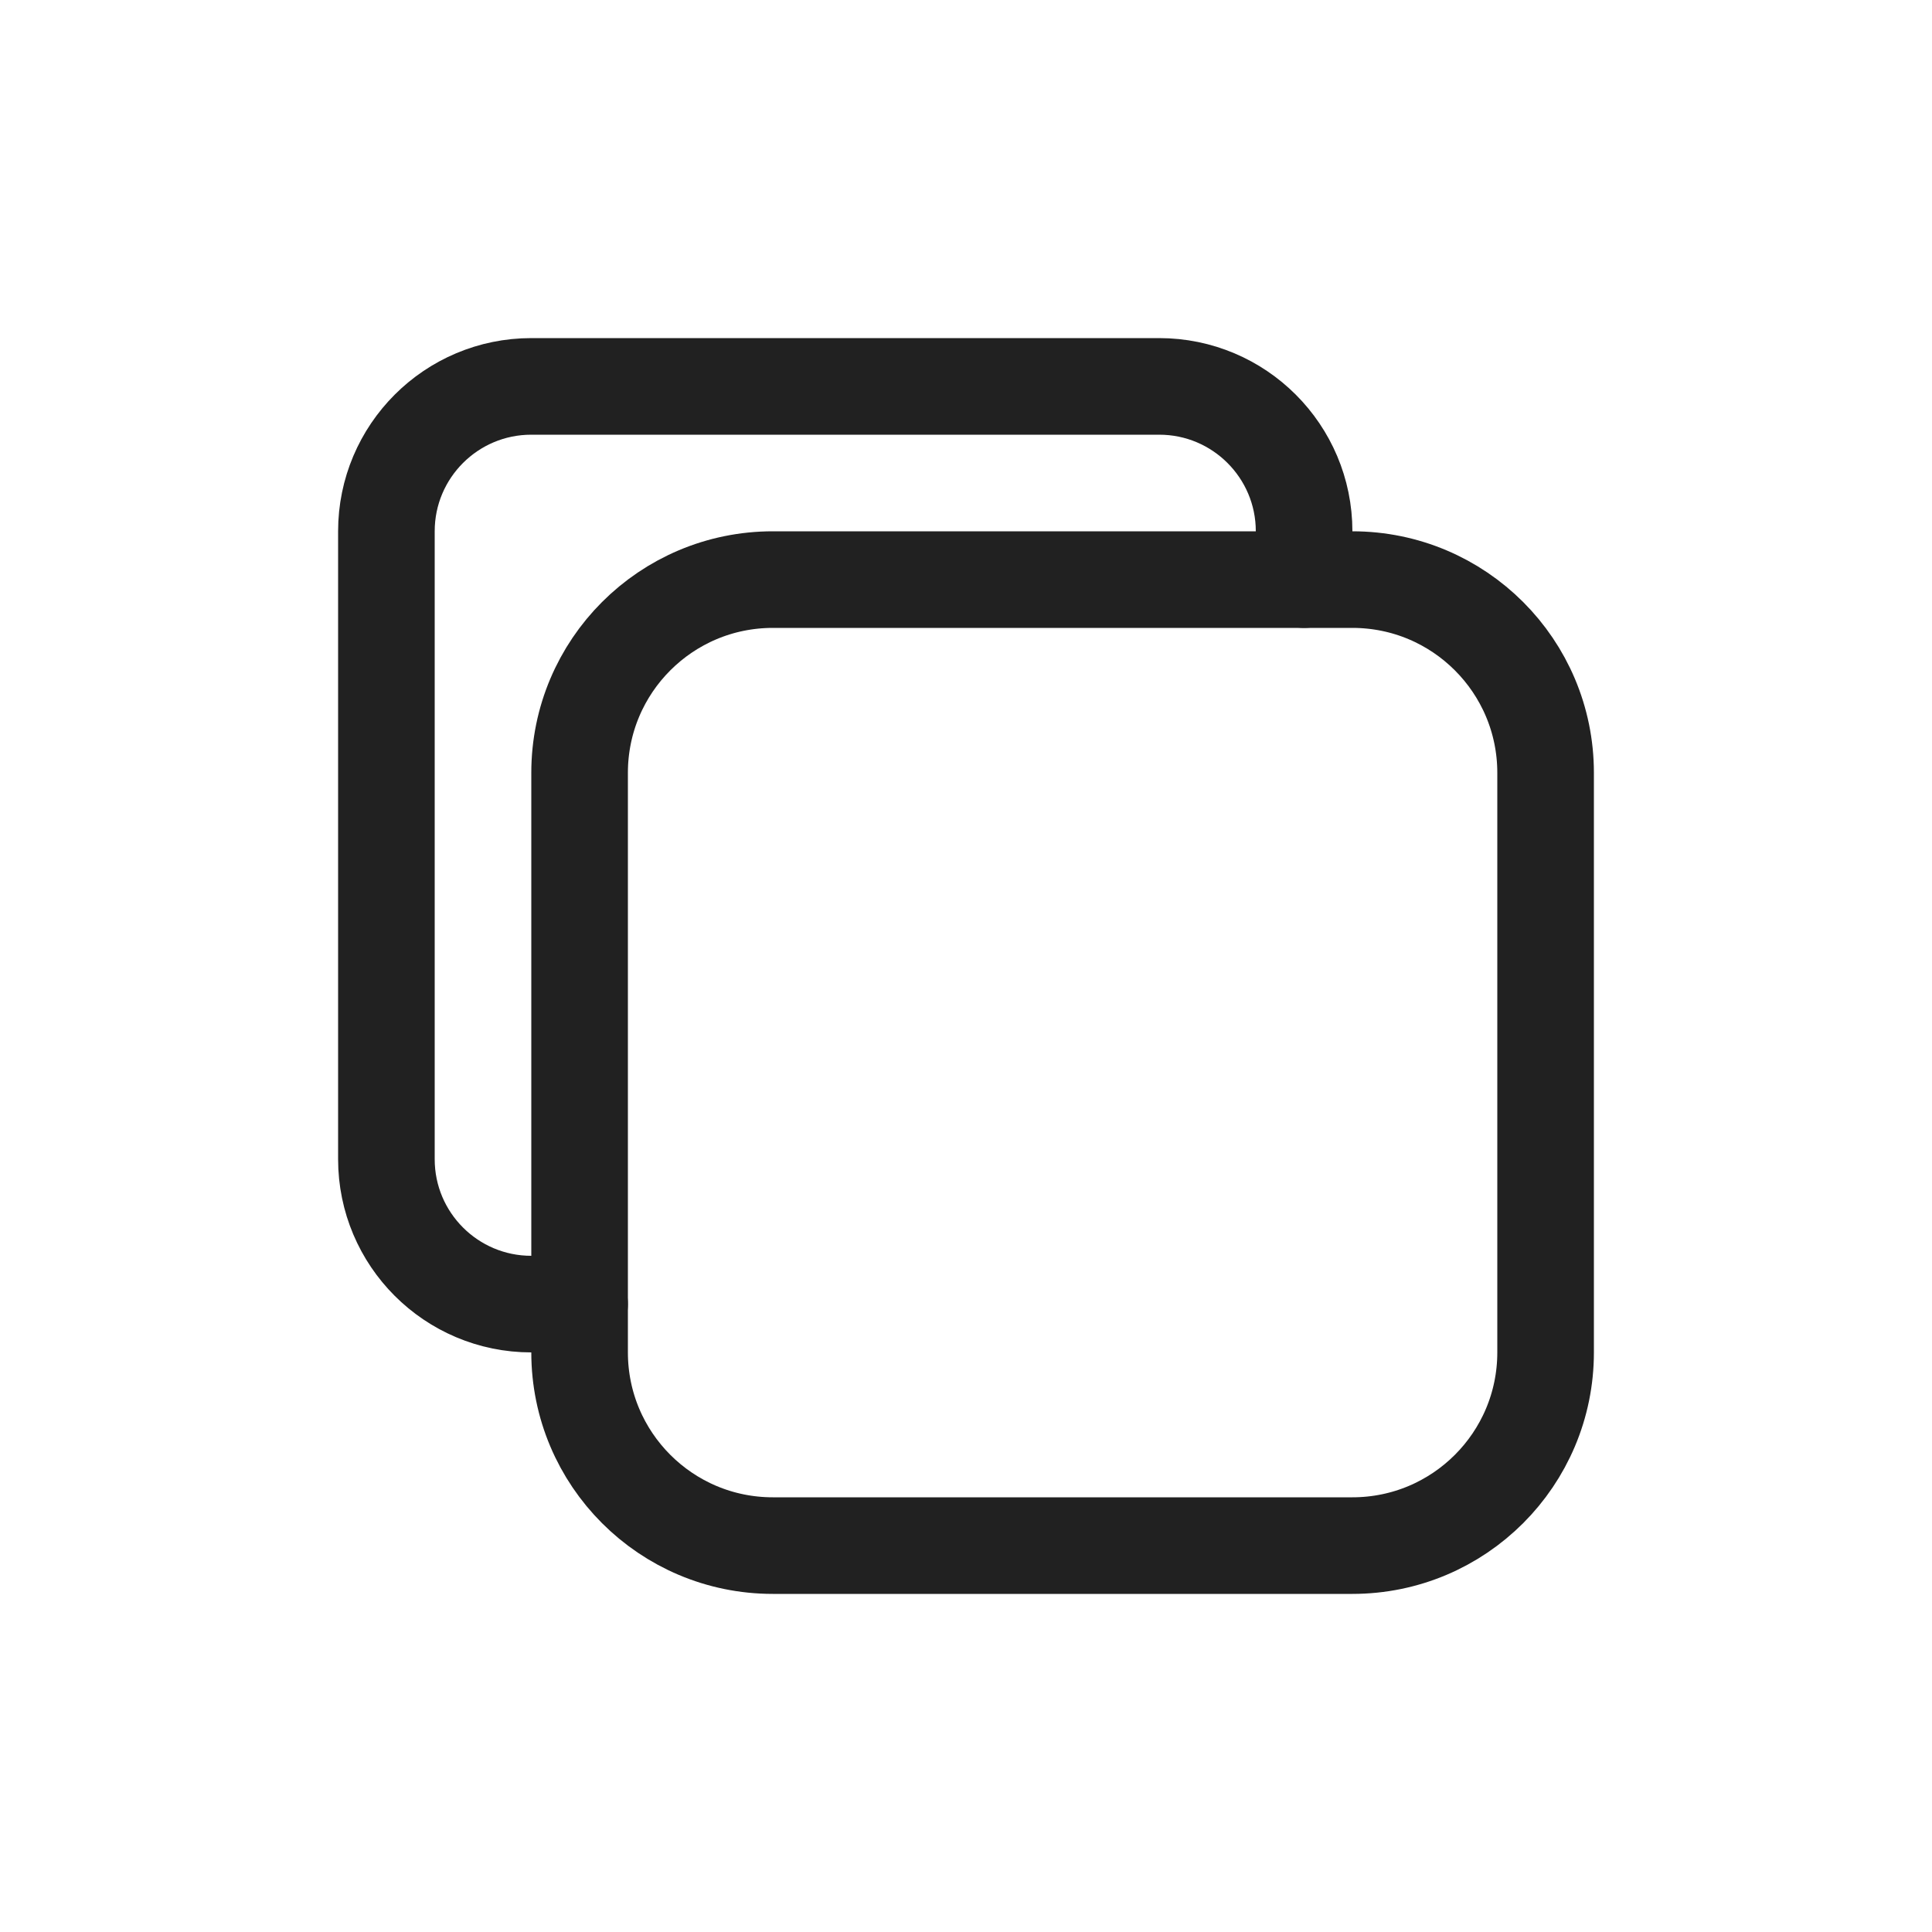
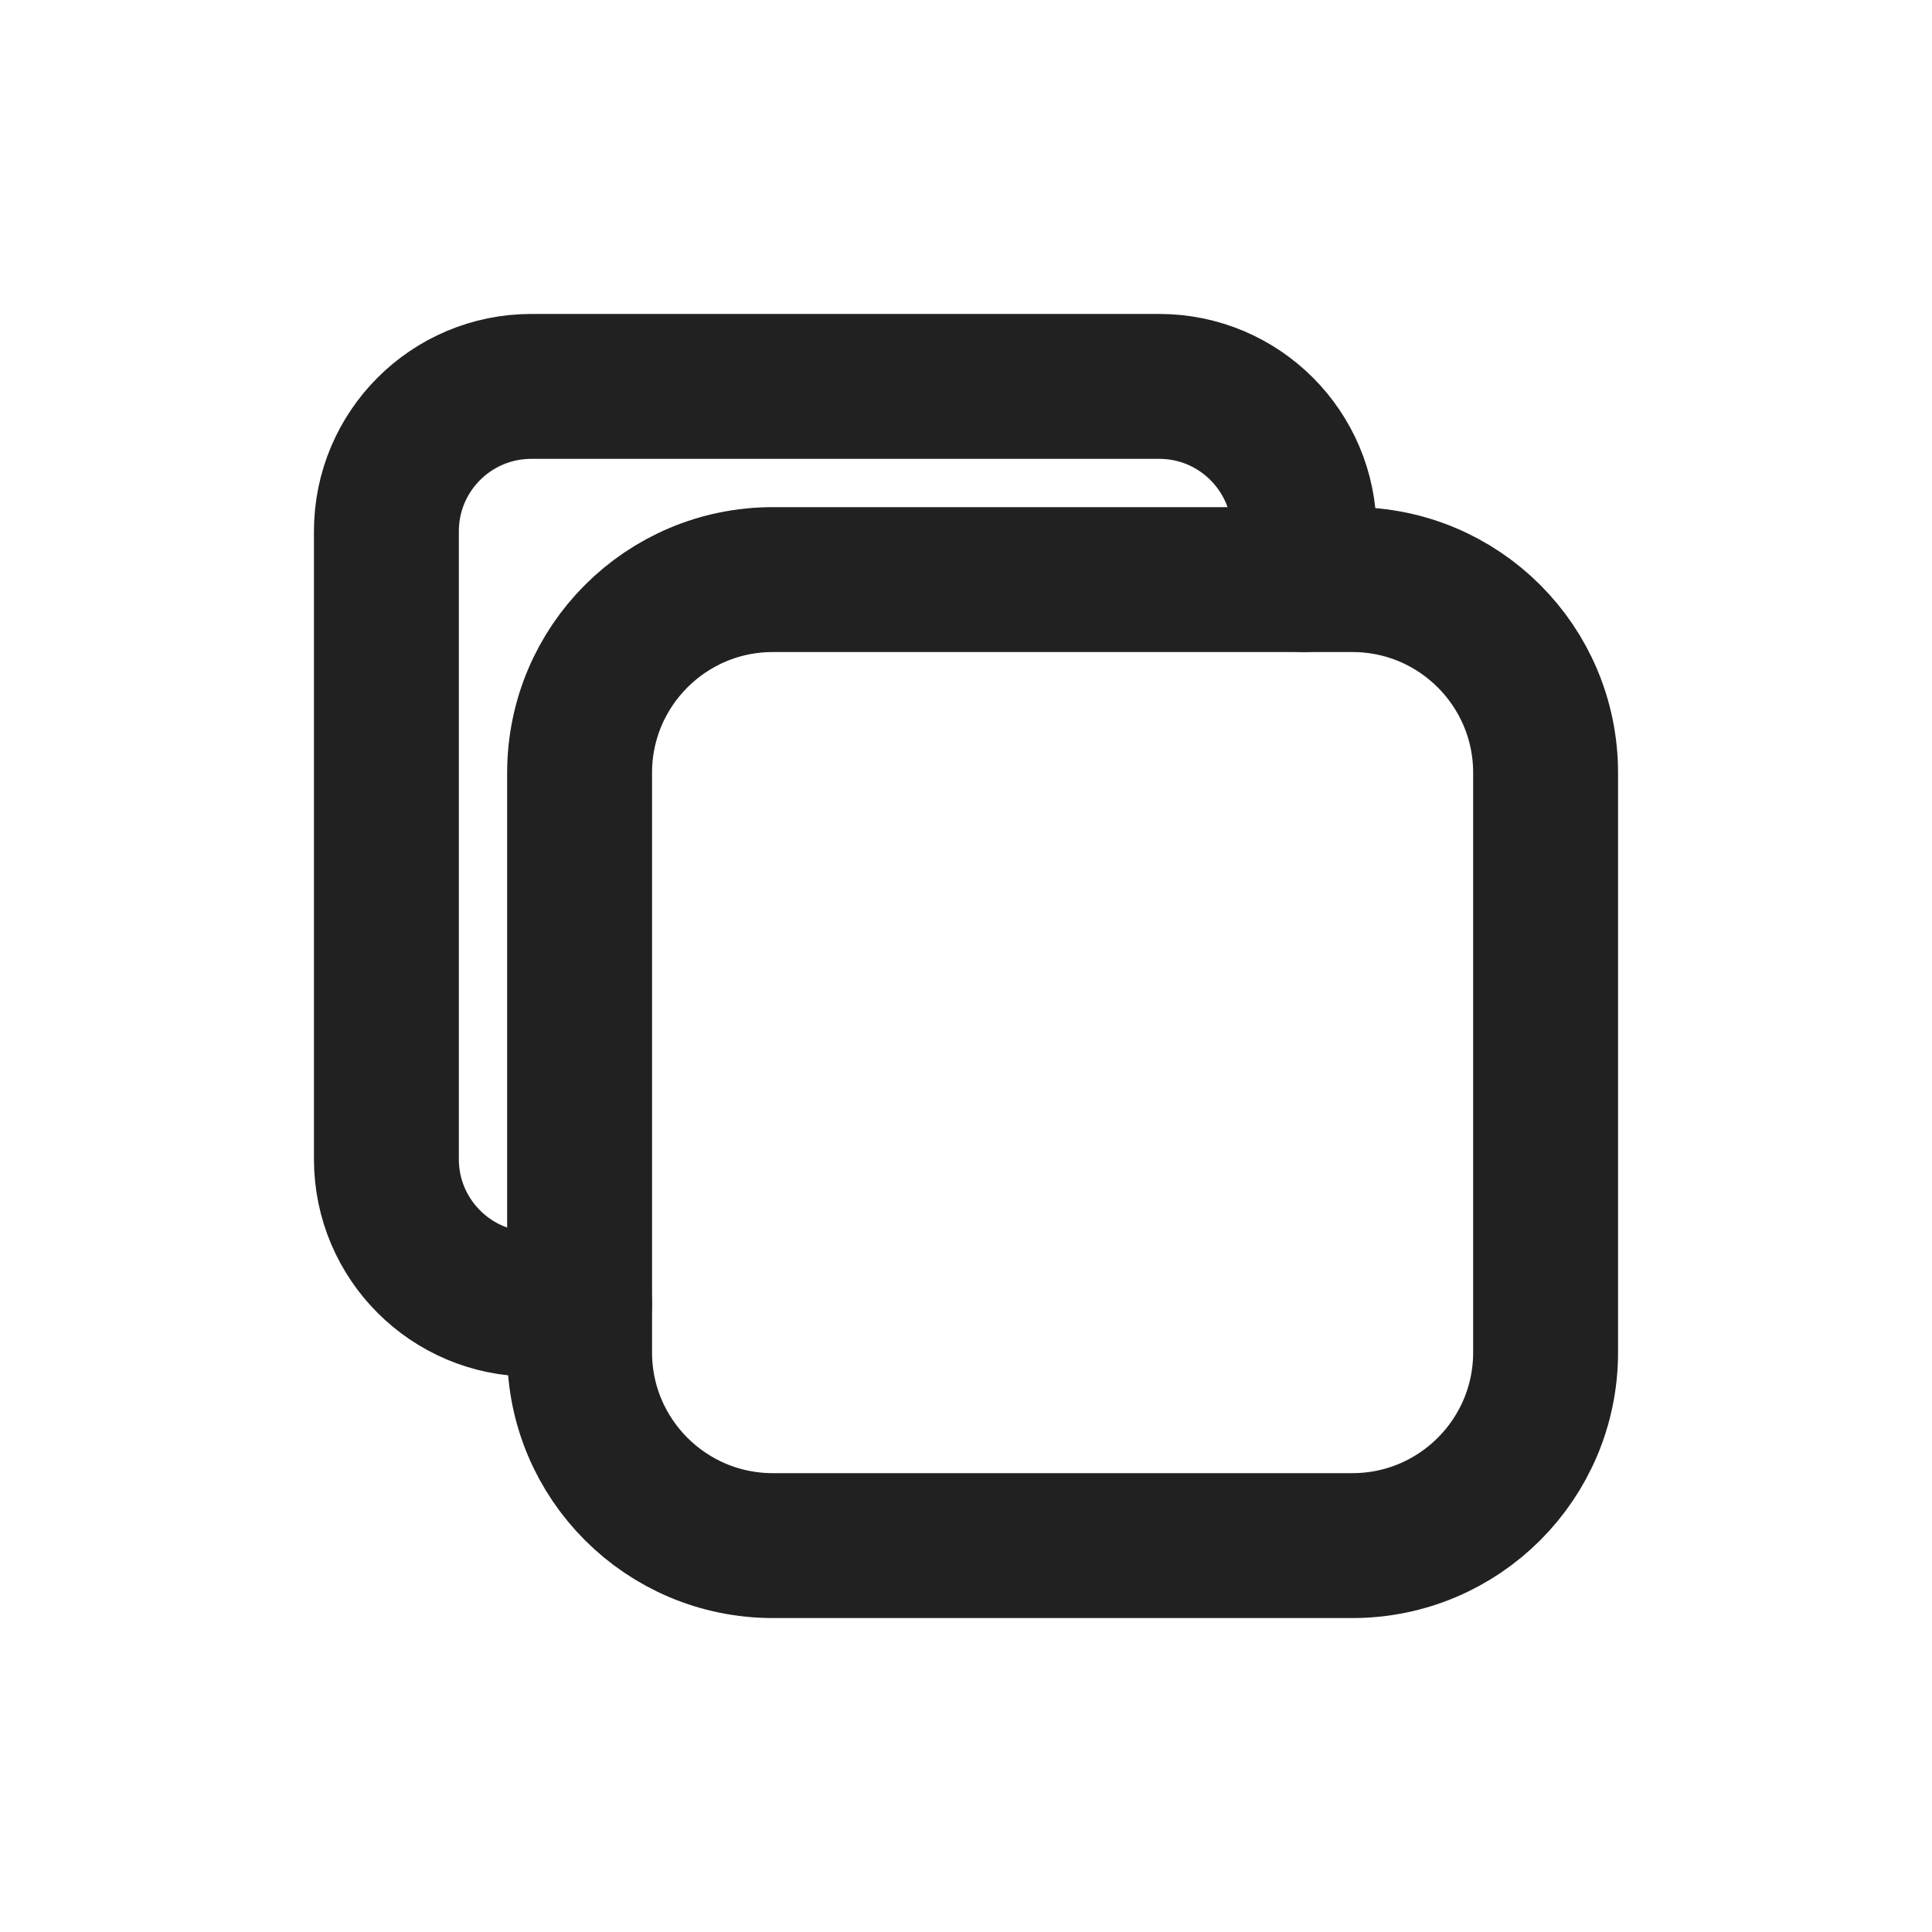
<svg xmlns="http://www.w3.org/2000/svg" width="20" height="20" viewBox="0 0 20 20" fill="none">
-   <g stroke="#212121" stroke-width="1" stroke-linecap="round" stroke-linejoin="round" vector-effect="non-scaling-stroke">
+   <g stroke="#212121" stroke-width="1.5" stroke-linecap="round" stroke-linejoin="round" vector-effect="non-scaling-stroke">
    <rect x="6" y="6" width="10" height="10" rx="2" />
    <path d="M13.5 6V5.5A1.5 1.5 0 0 0 12 4H5.5A1.5 1.5 0 0 0 4 5.5V12A1.5 1.5 0 0 0 5.5 13.5H6" />
  </g>
</svg>
